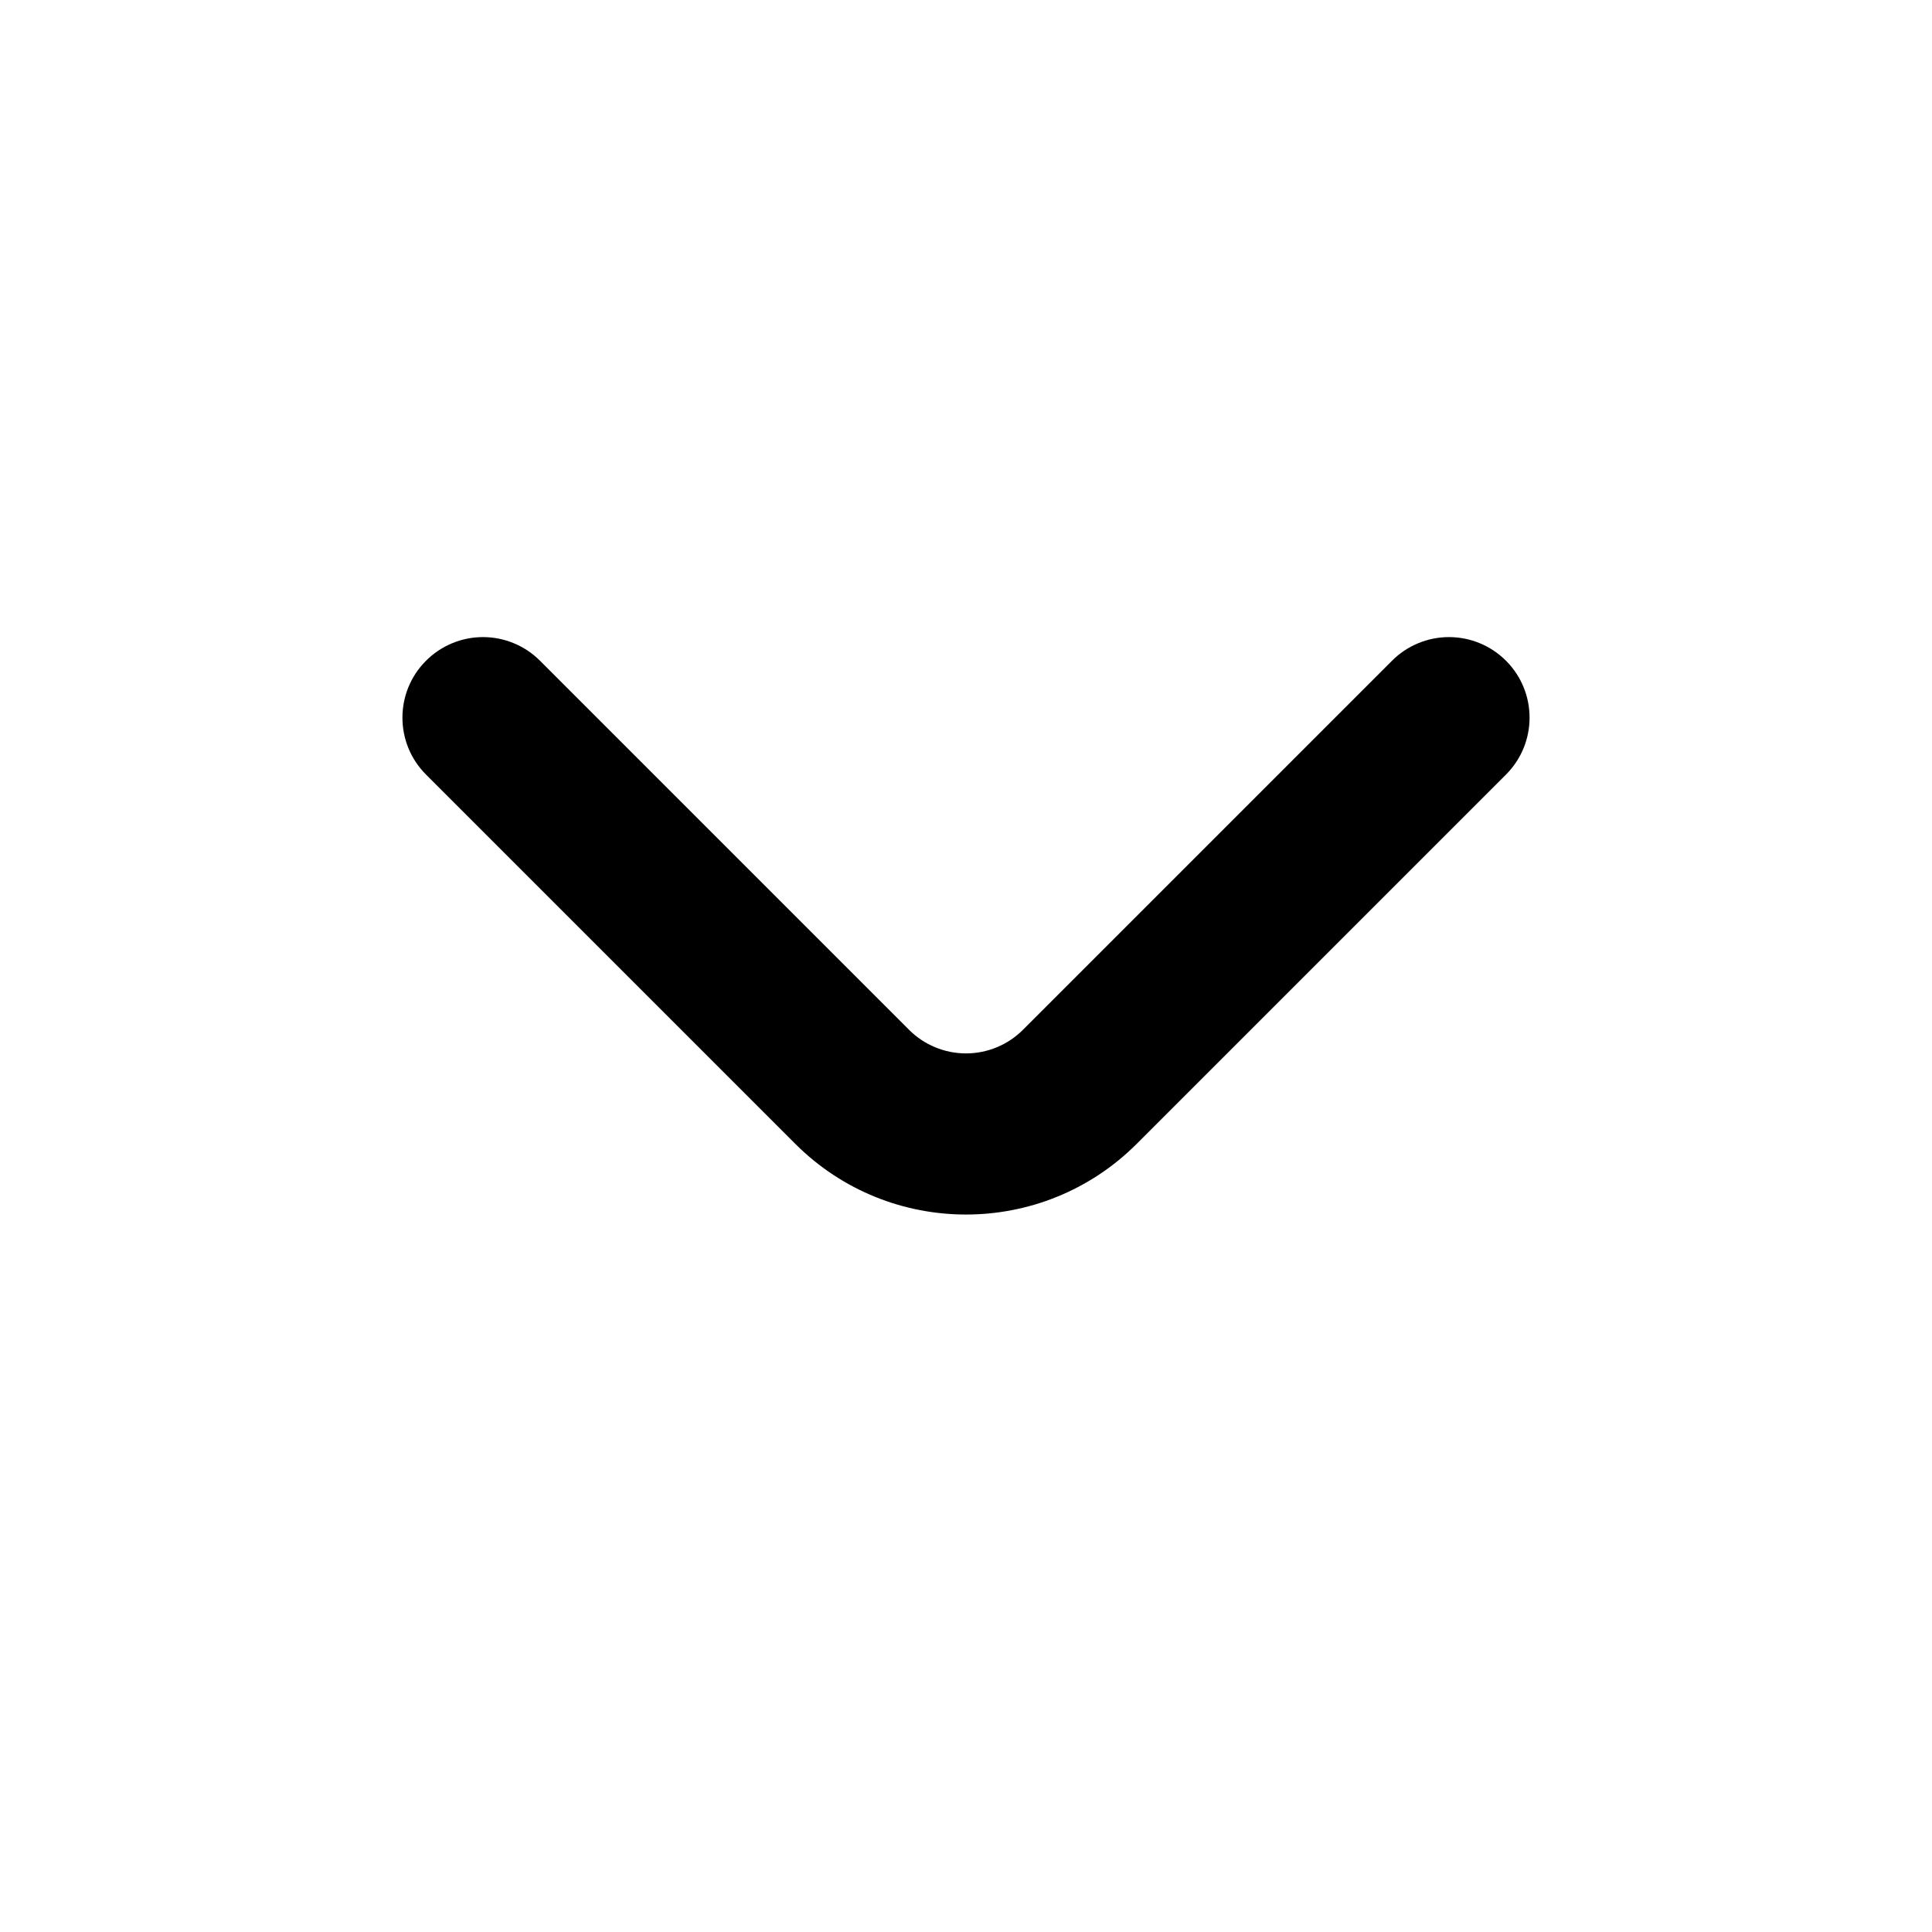
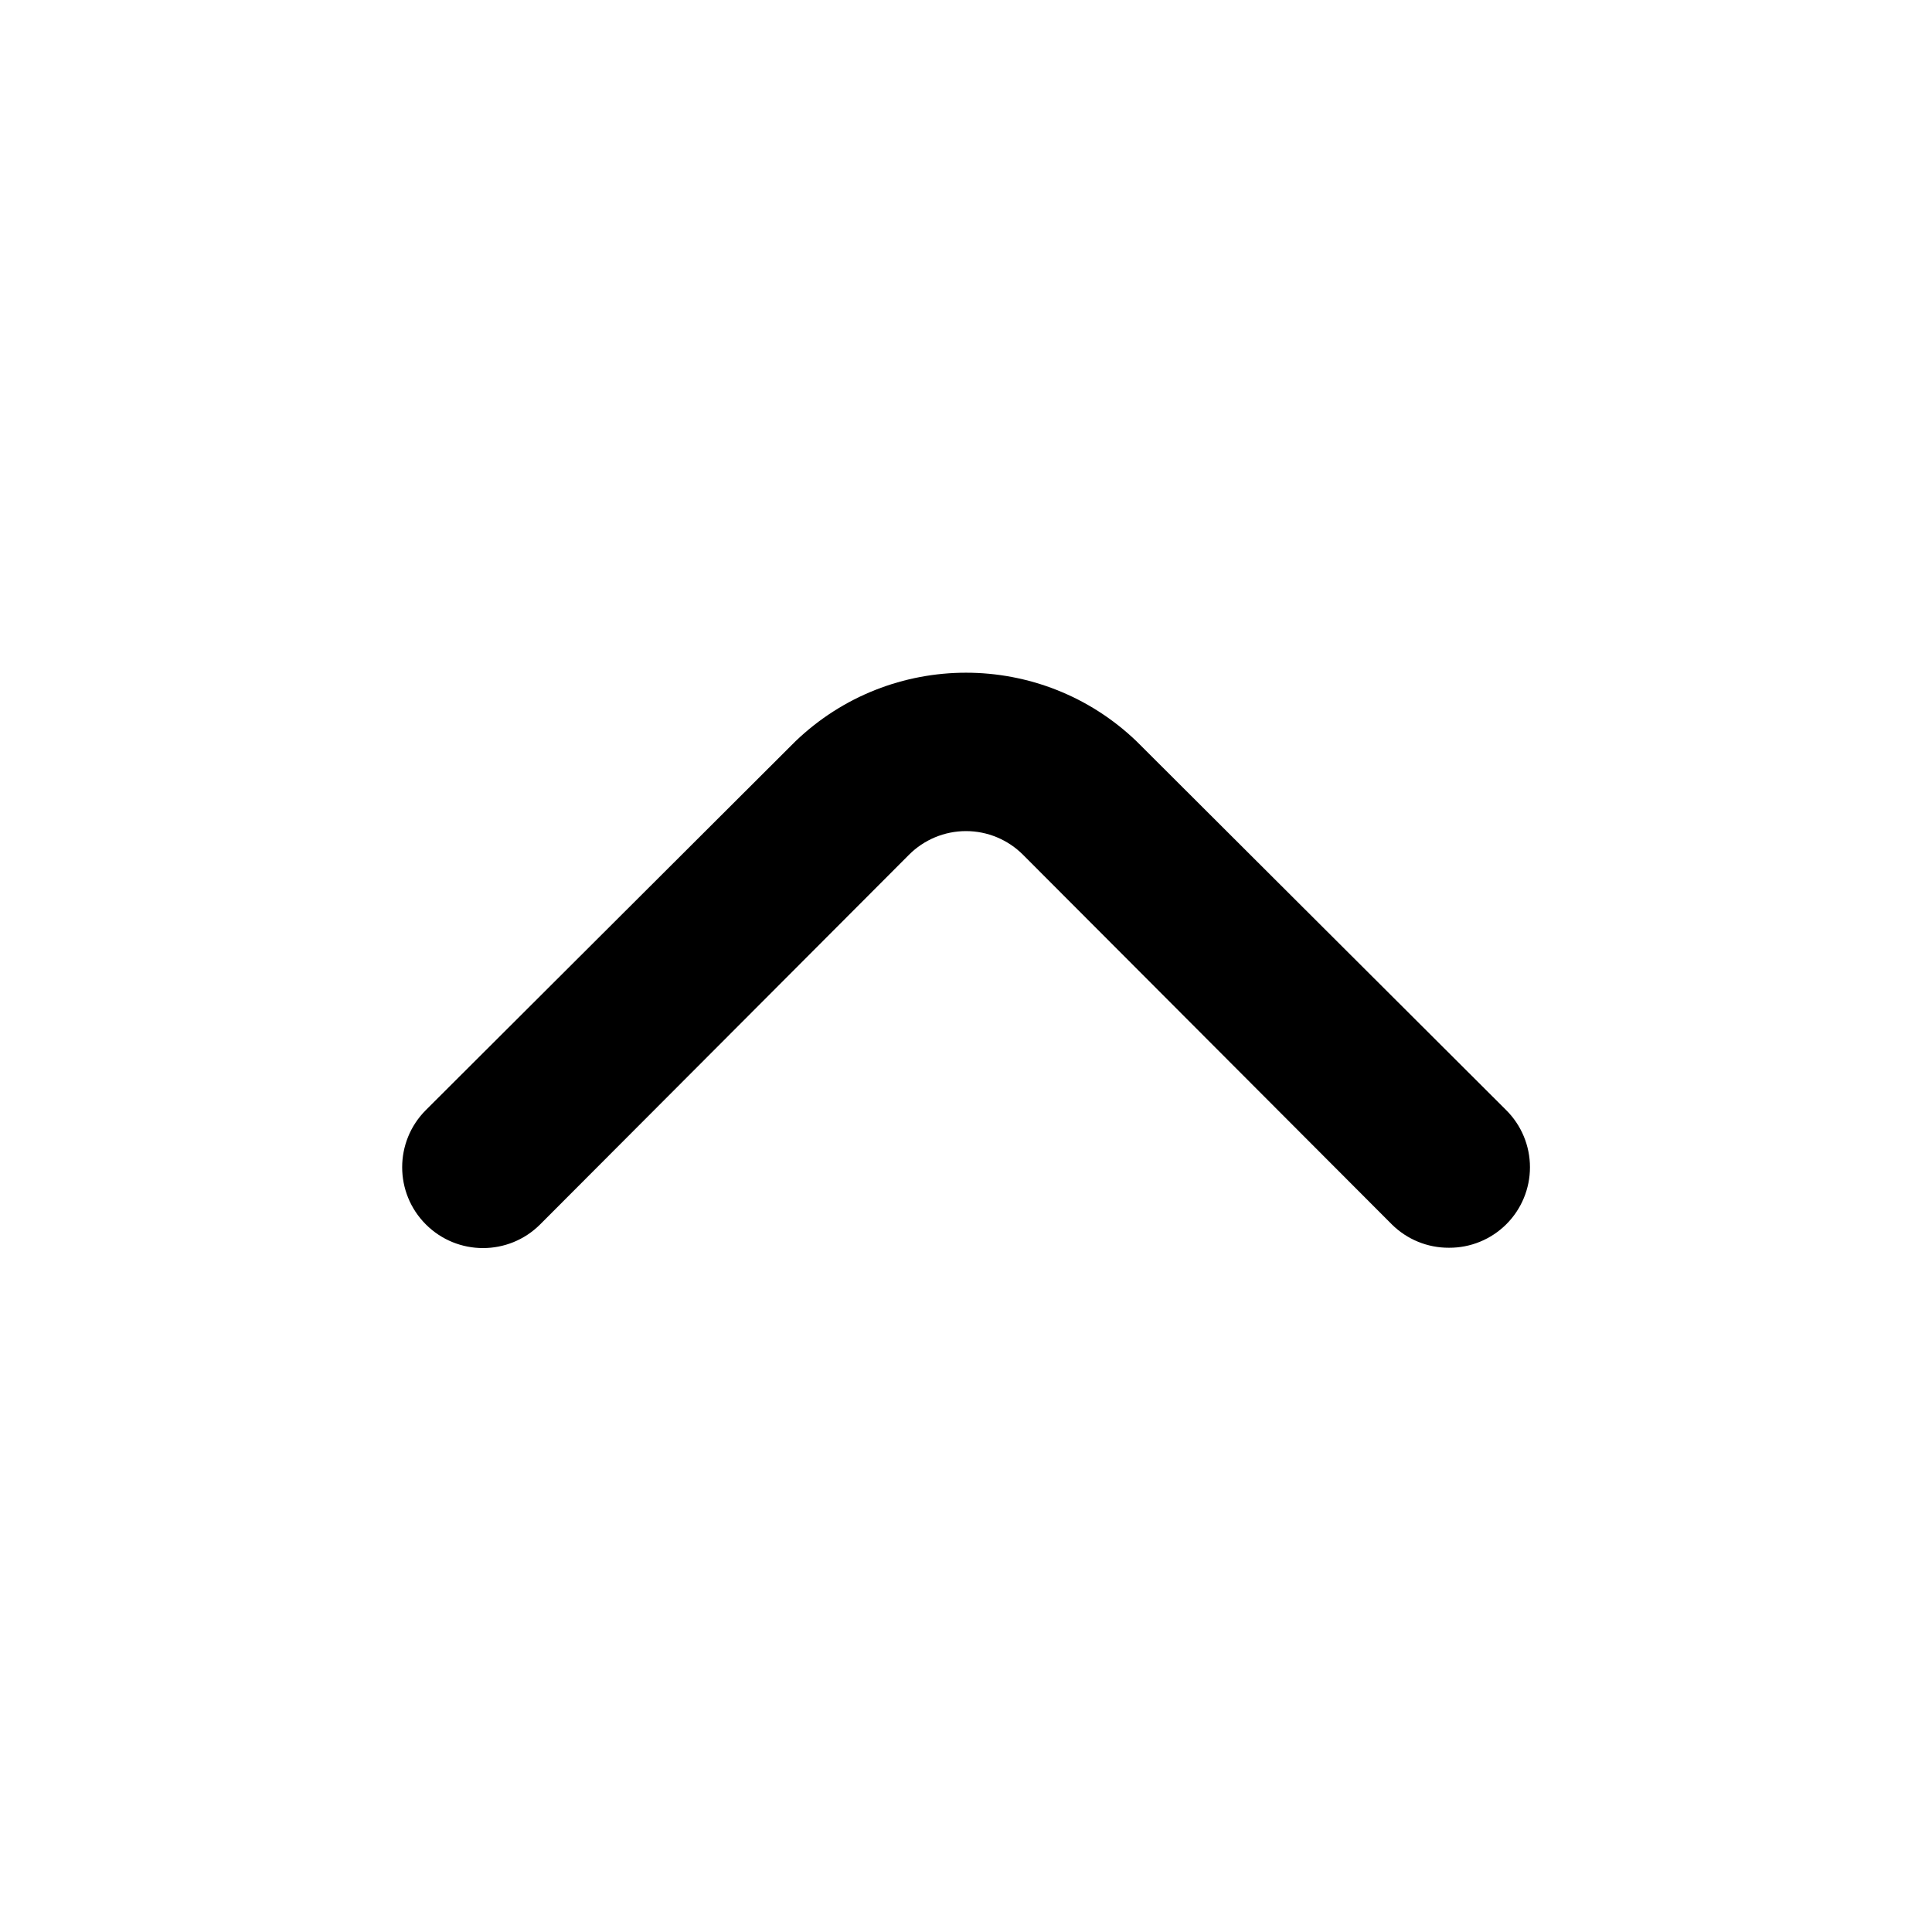
<svg xmlns="http://www.w3.org/2000/svg" id="Outline" viewBox="0 0 24 24" width="512" height="512">
-   <path d="M18.71,8.21a1,1,0,0,0-1.42,0l-4.58,4.58a1,1,0,0,1-1.42,0L6.71,8.21a1,1,0,0,0-1.42,0,1,1,0,0,0,0,1.41l4.59,4.59a3,3,0,0,0,4.24,0l4.59-4.59A1,1,0,0,0,18.71,8.21Z" />
+   <path d="M18,15.5a1,1,0,0,1-.71-.29l-4.58-4.59a1,1,0,0,0-1.42,0L6.71,15.21a1,1,0,0,1-1.42-1.42L9.88,9.21a3.06,3.06,0,0,1,4.24,0l4.59,4.58a1,1,0,0,1,0,1.42A1,1,0,0,1,18,15.5Z" />
</svg>
